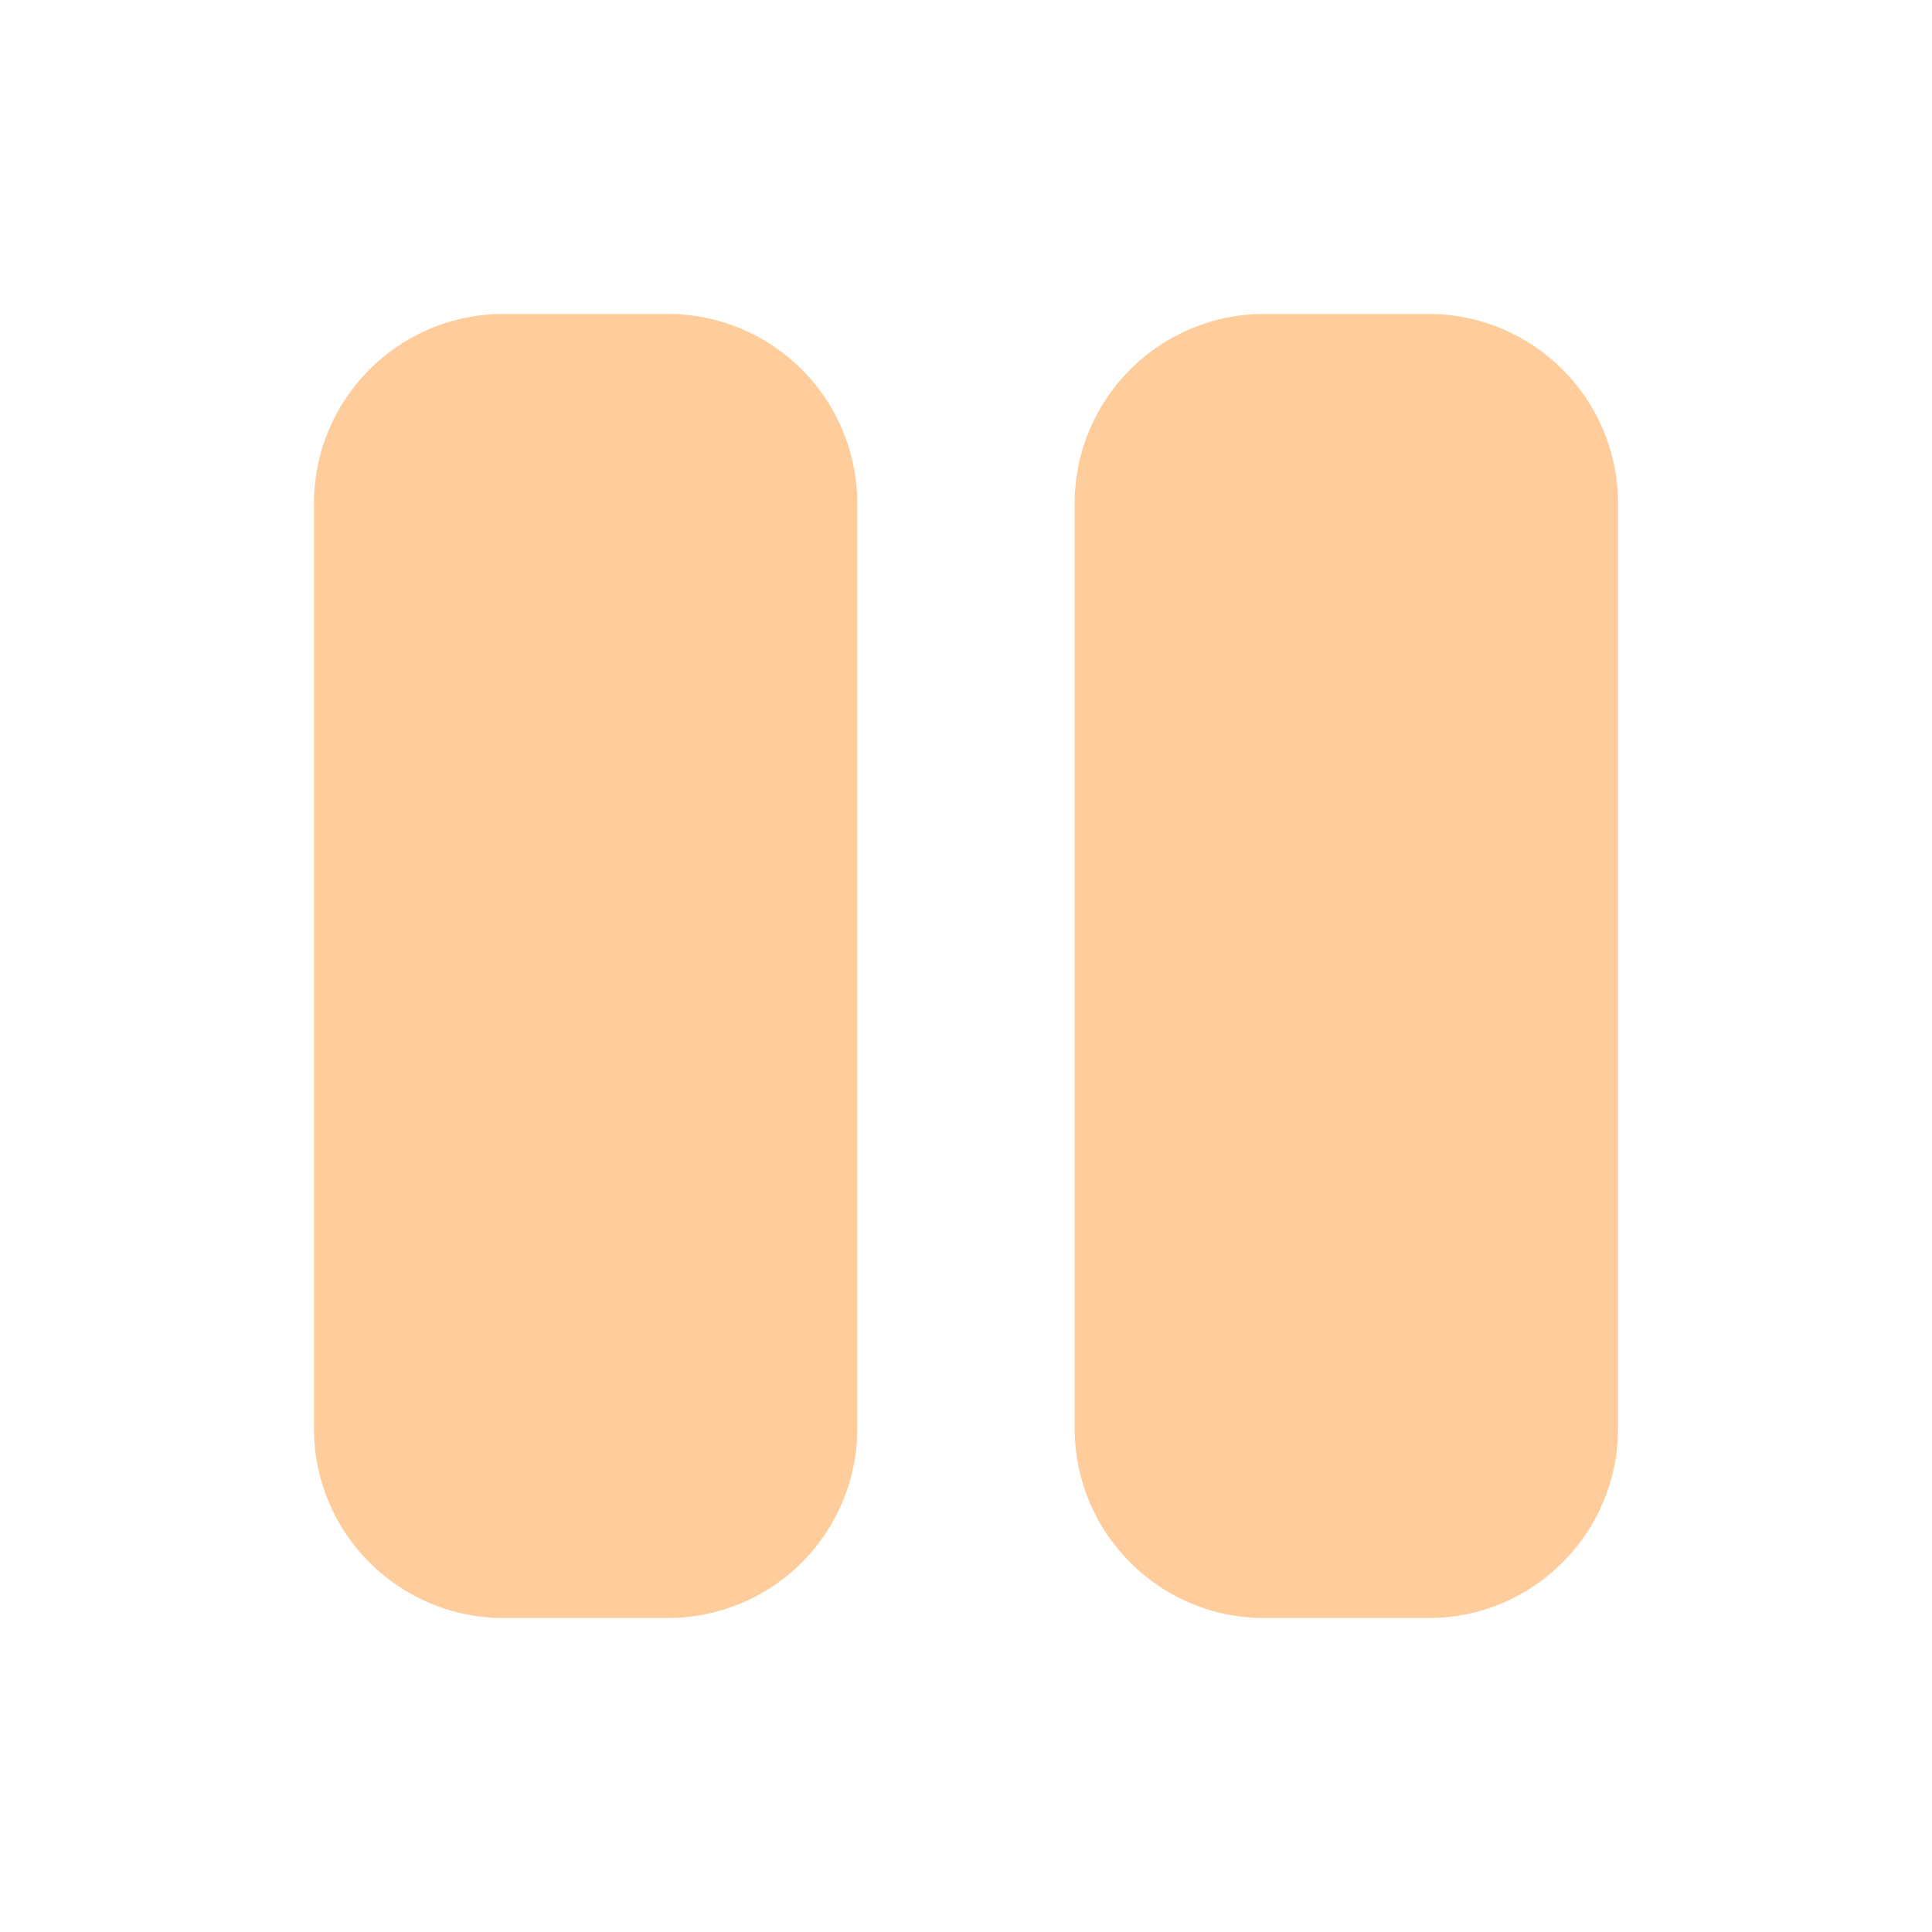
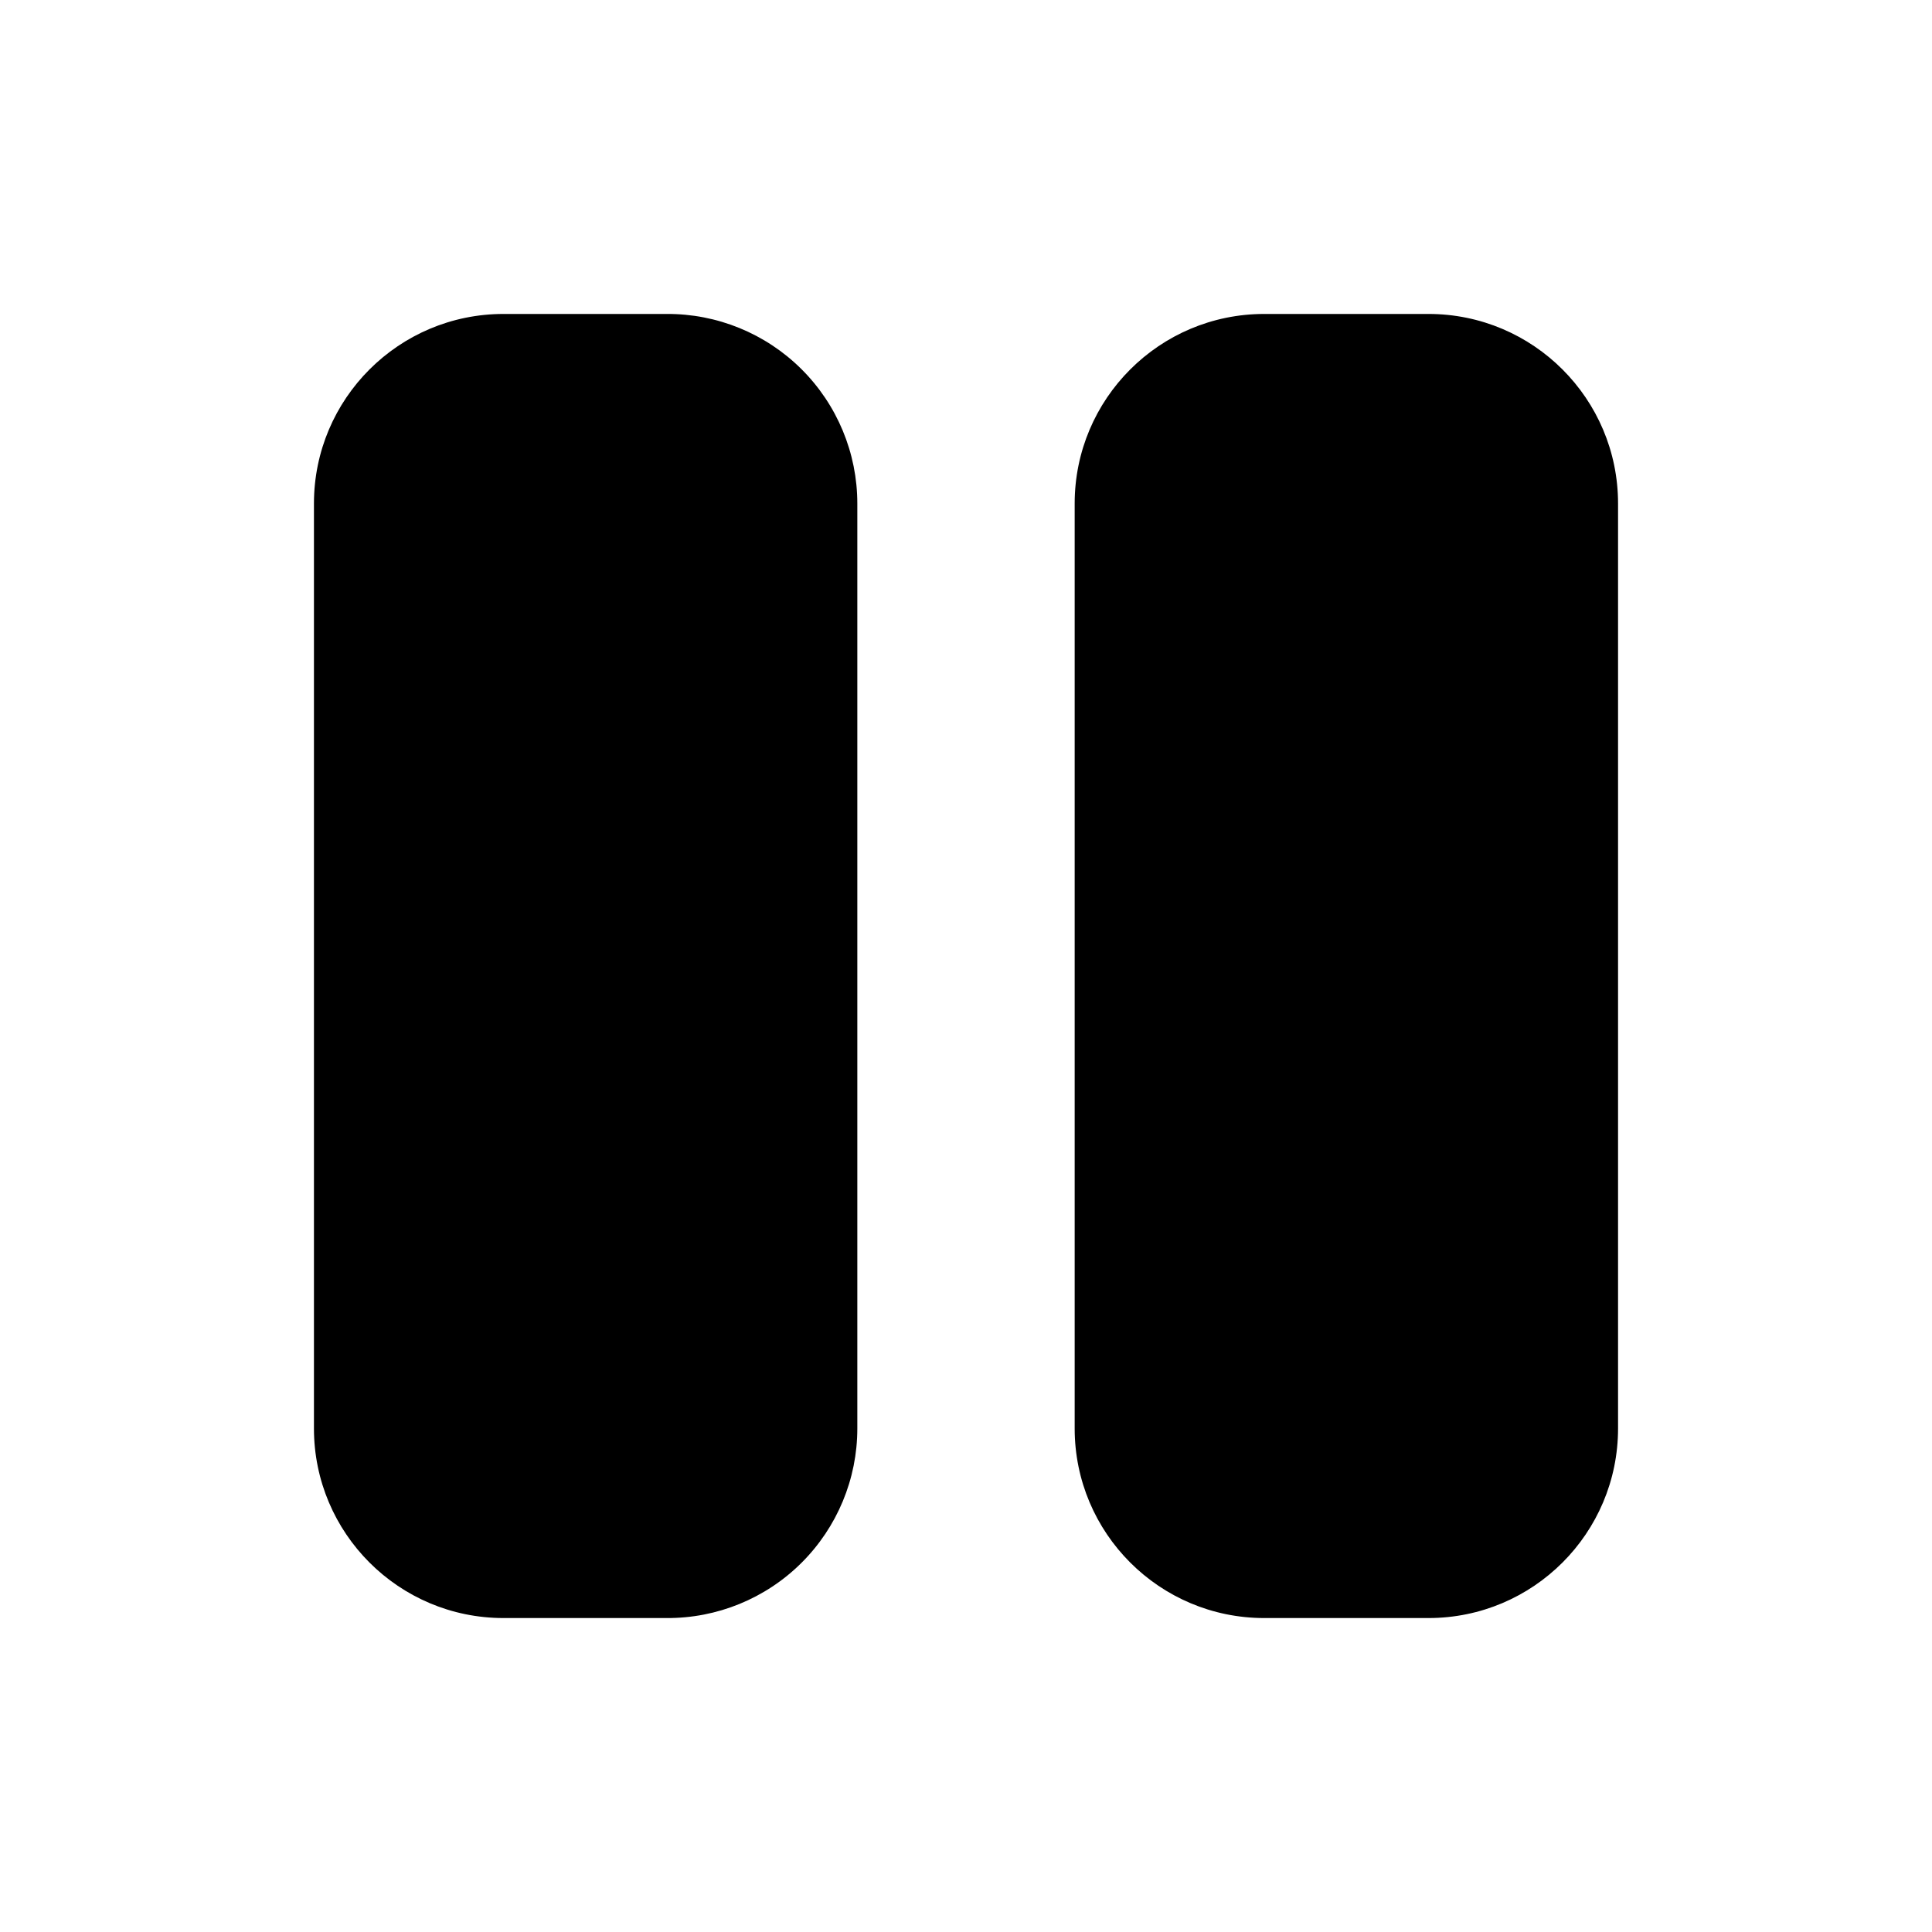
<svg xmlns="http://www.w3.org/2000/svg" viewBox="0 0 16 16">
-   <path fill="#FFCD9B" d="M4.17,2.6A1.57,1.57,0,0,0,2.6,4.17v7.66A1.57,1.57,0,0,0,4.17,13.4H5.52A1.57,1.57,0,0,0,7.1,11.83V4.17A1.57,1.57,0,0,0,5.52,2.6Zm6.3,0A1.57,1.57,0,0,0,8.9,4.17v7.66a1.57,1.57,0,0,0,1.57,1.57h1.36a1.57,1.57,0,0,0,1.57-1.57V4.17A1.57,1.57,0,0,0,11.83,2.6Z" />
+   <path fill="currentColor" d="M4.17,2.6A1.57,1.57,0,0,0,2.6,4.17v7.66A1.57,1.57,0,0,0,4.17,13.4H5.52A1.57,1.57,0,0,0,7.1,11.83V4.17A1.57,1.57,0,0,0,5.52,2.6Zm6.3,0A1.57,1.57,0,0,0,8.9,4.17v7.66a1.57,1.57,0,0,0,1.57,1.57h1.36a1.57,1.57,0,0,0,1.57-1.57V4.17A1.57,1.57,0,0,0,11.83,2.6Z" />
</svg>
